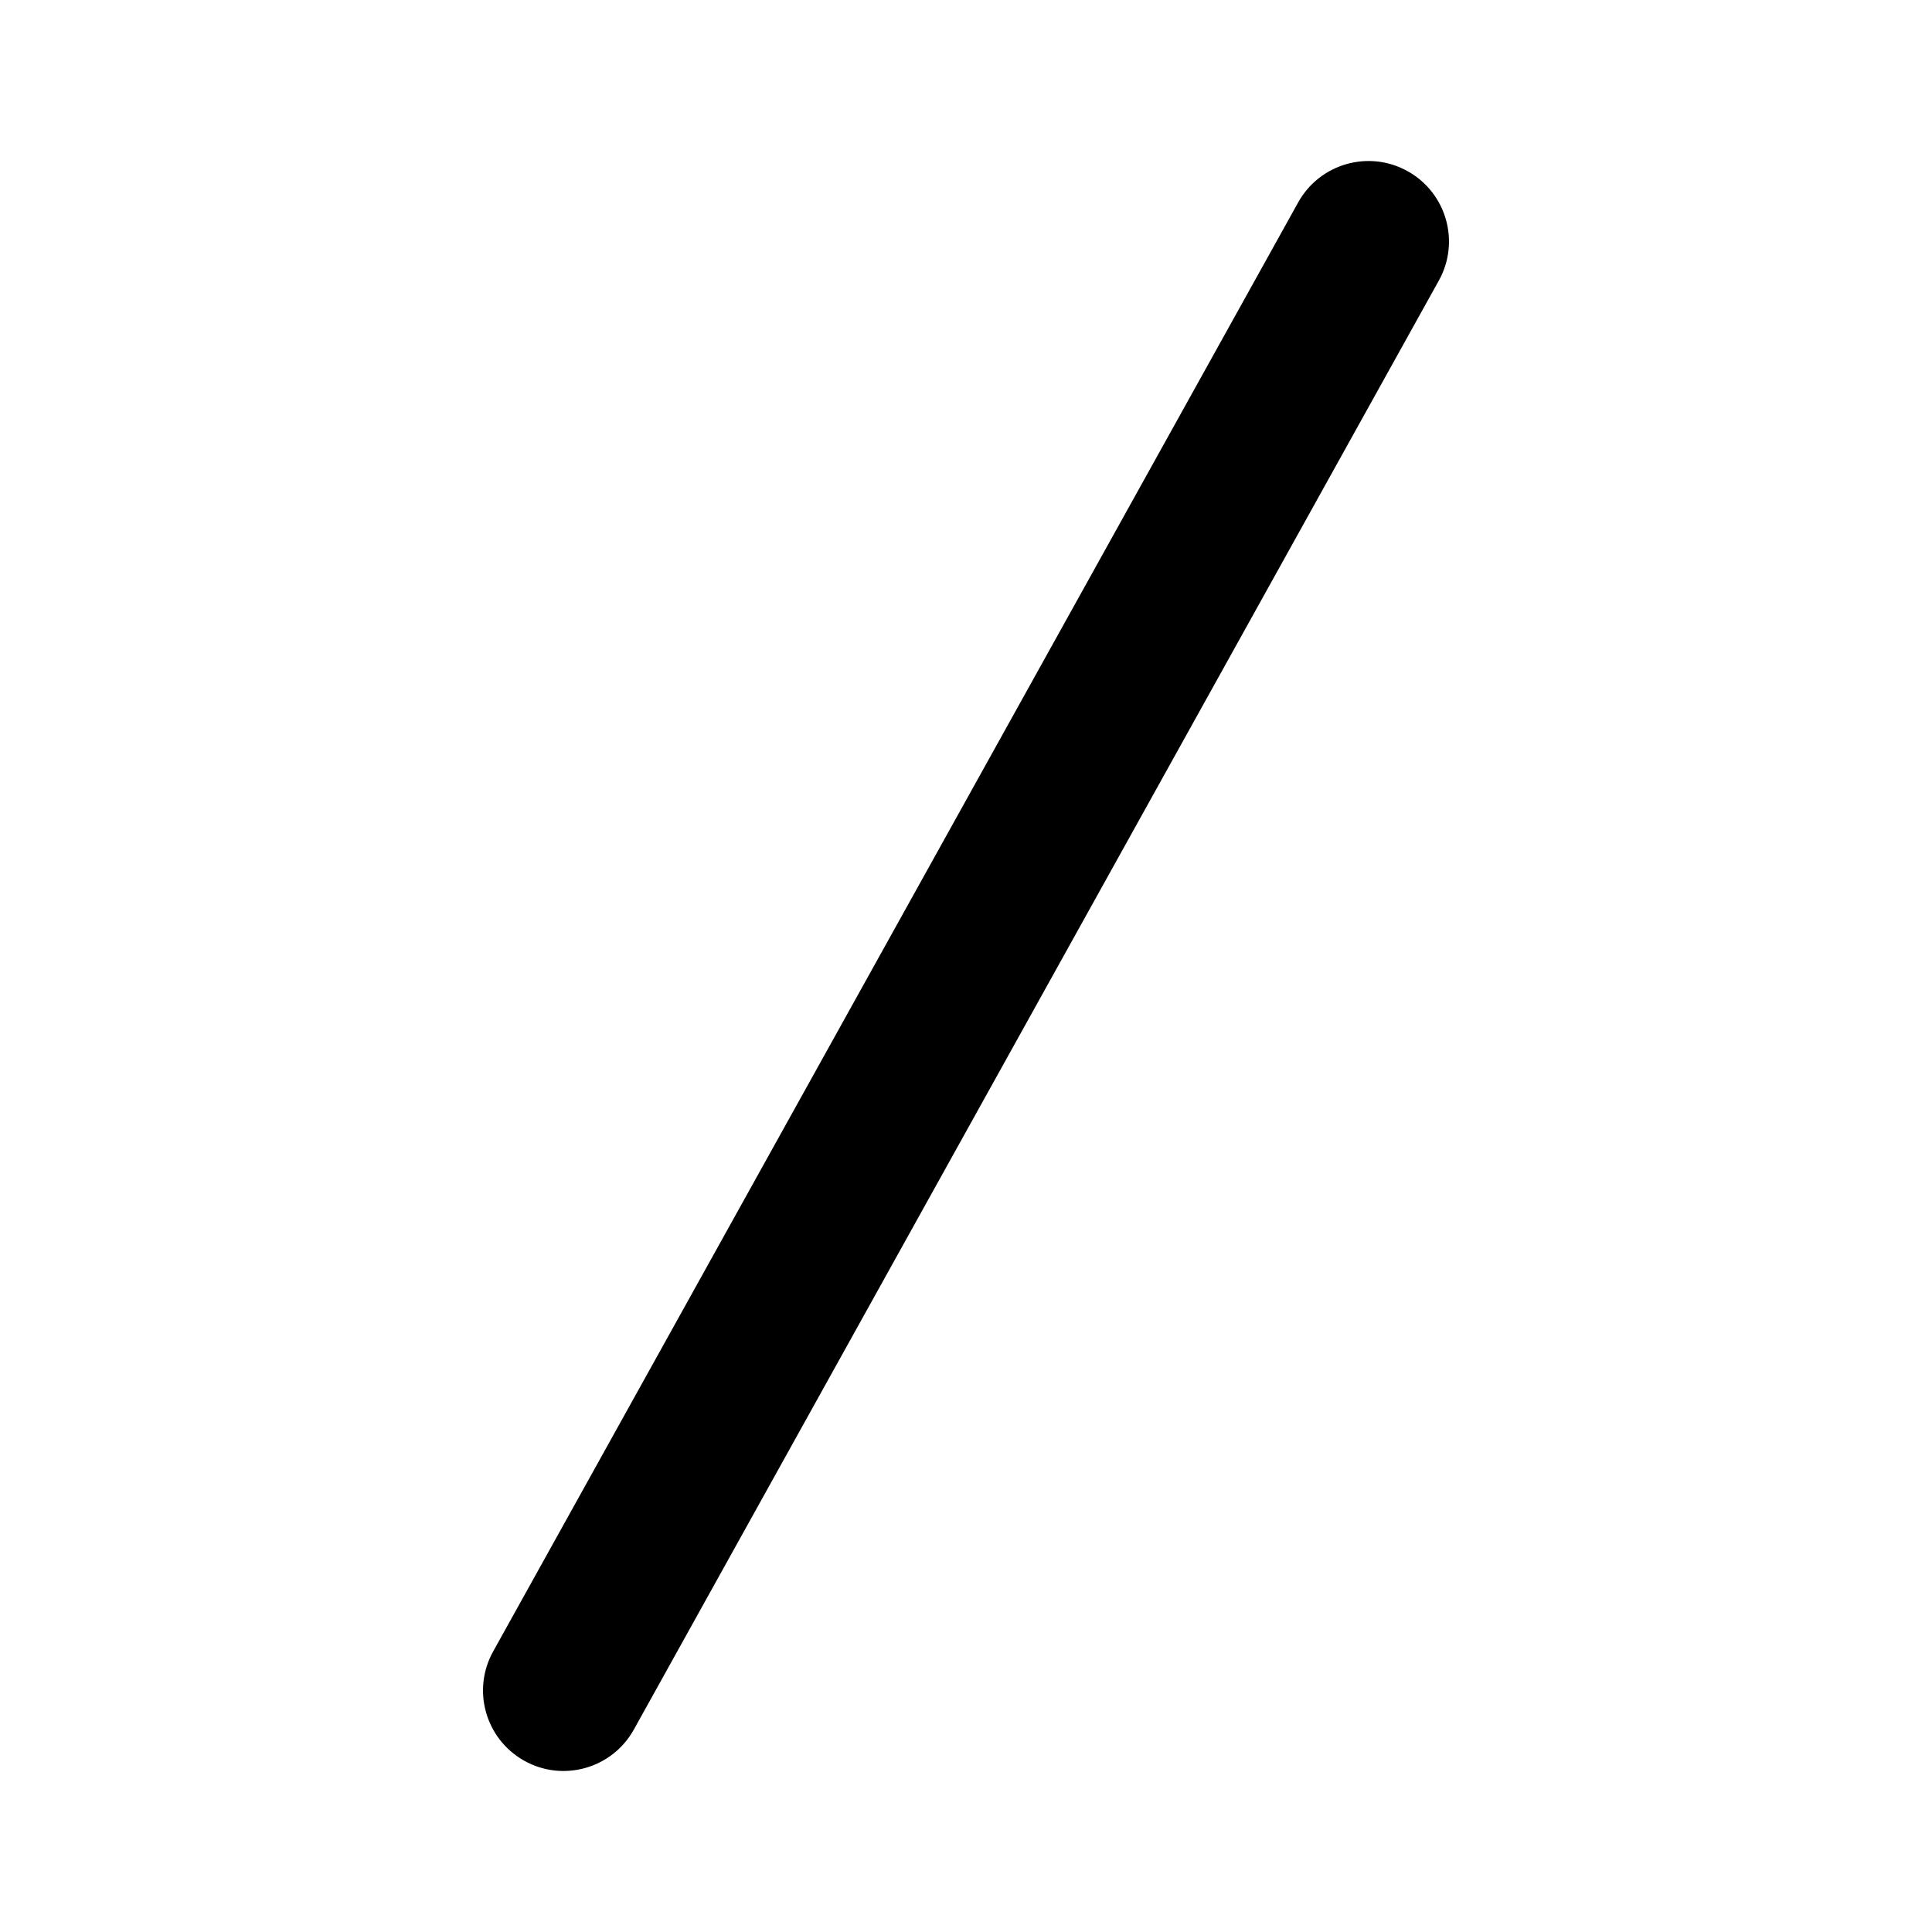
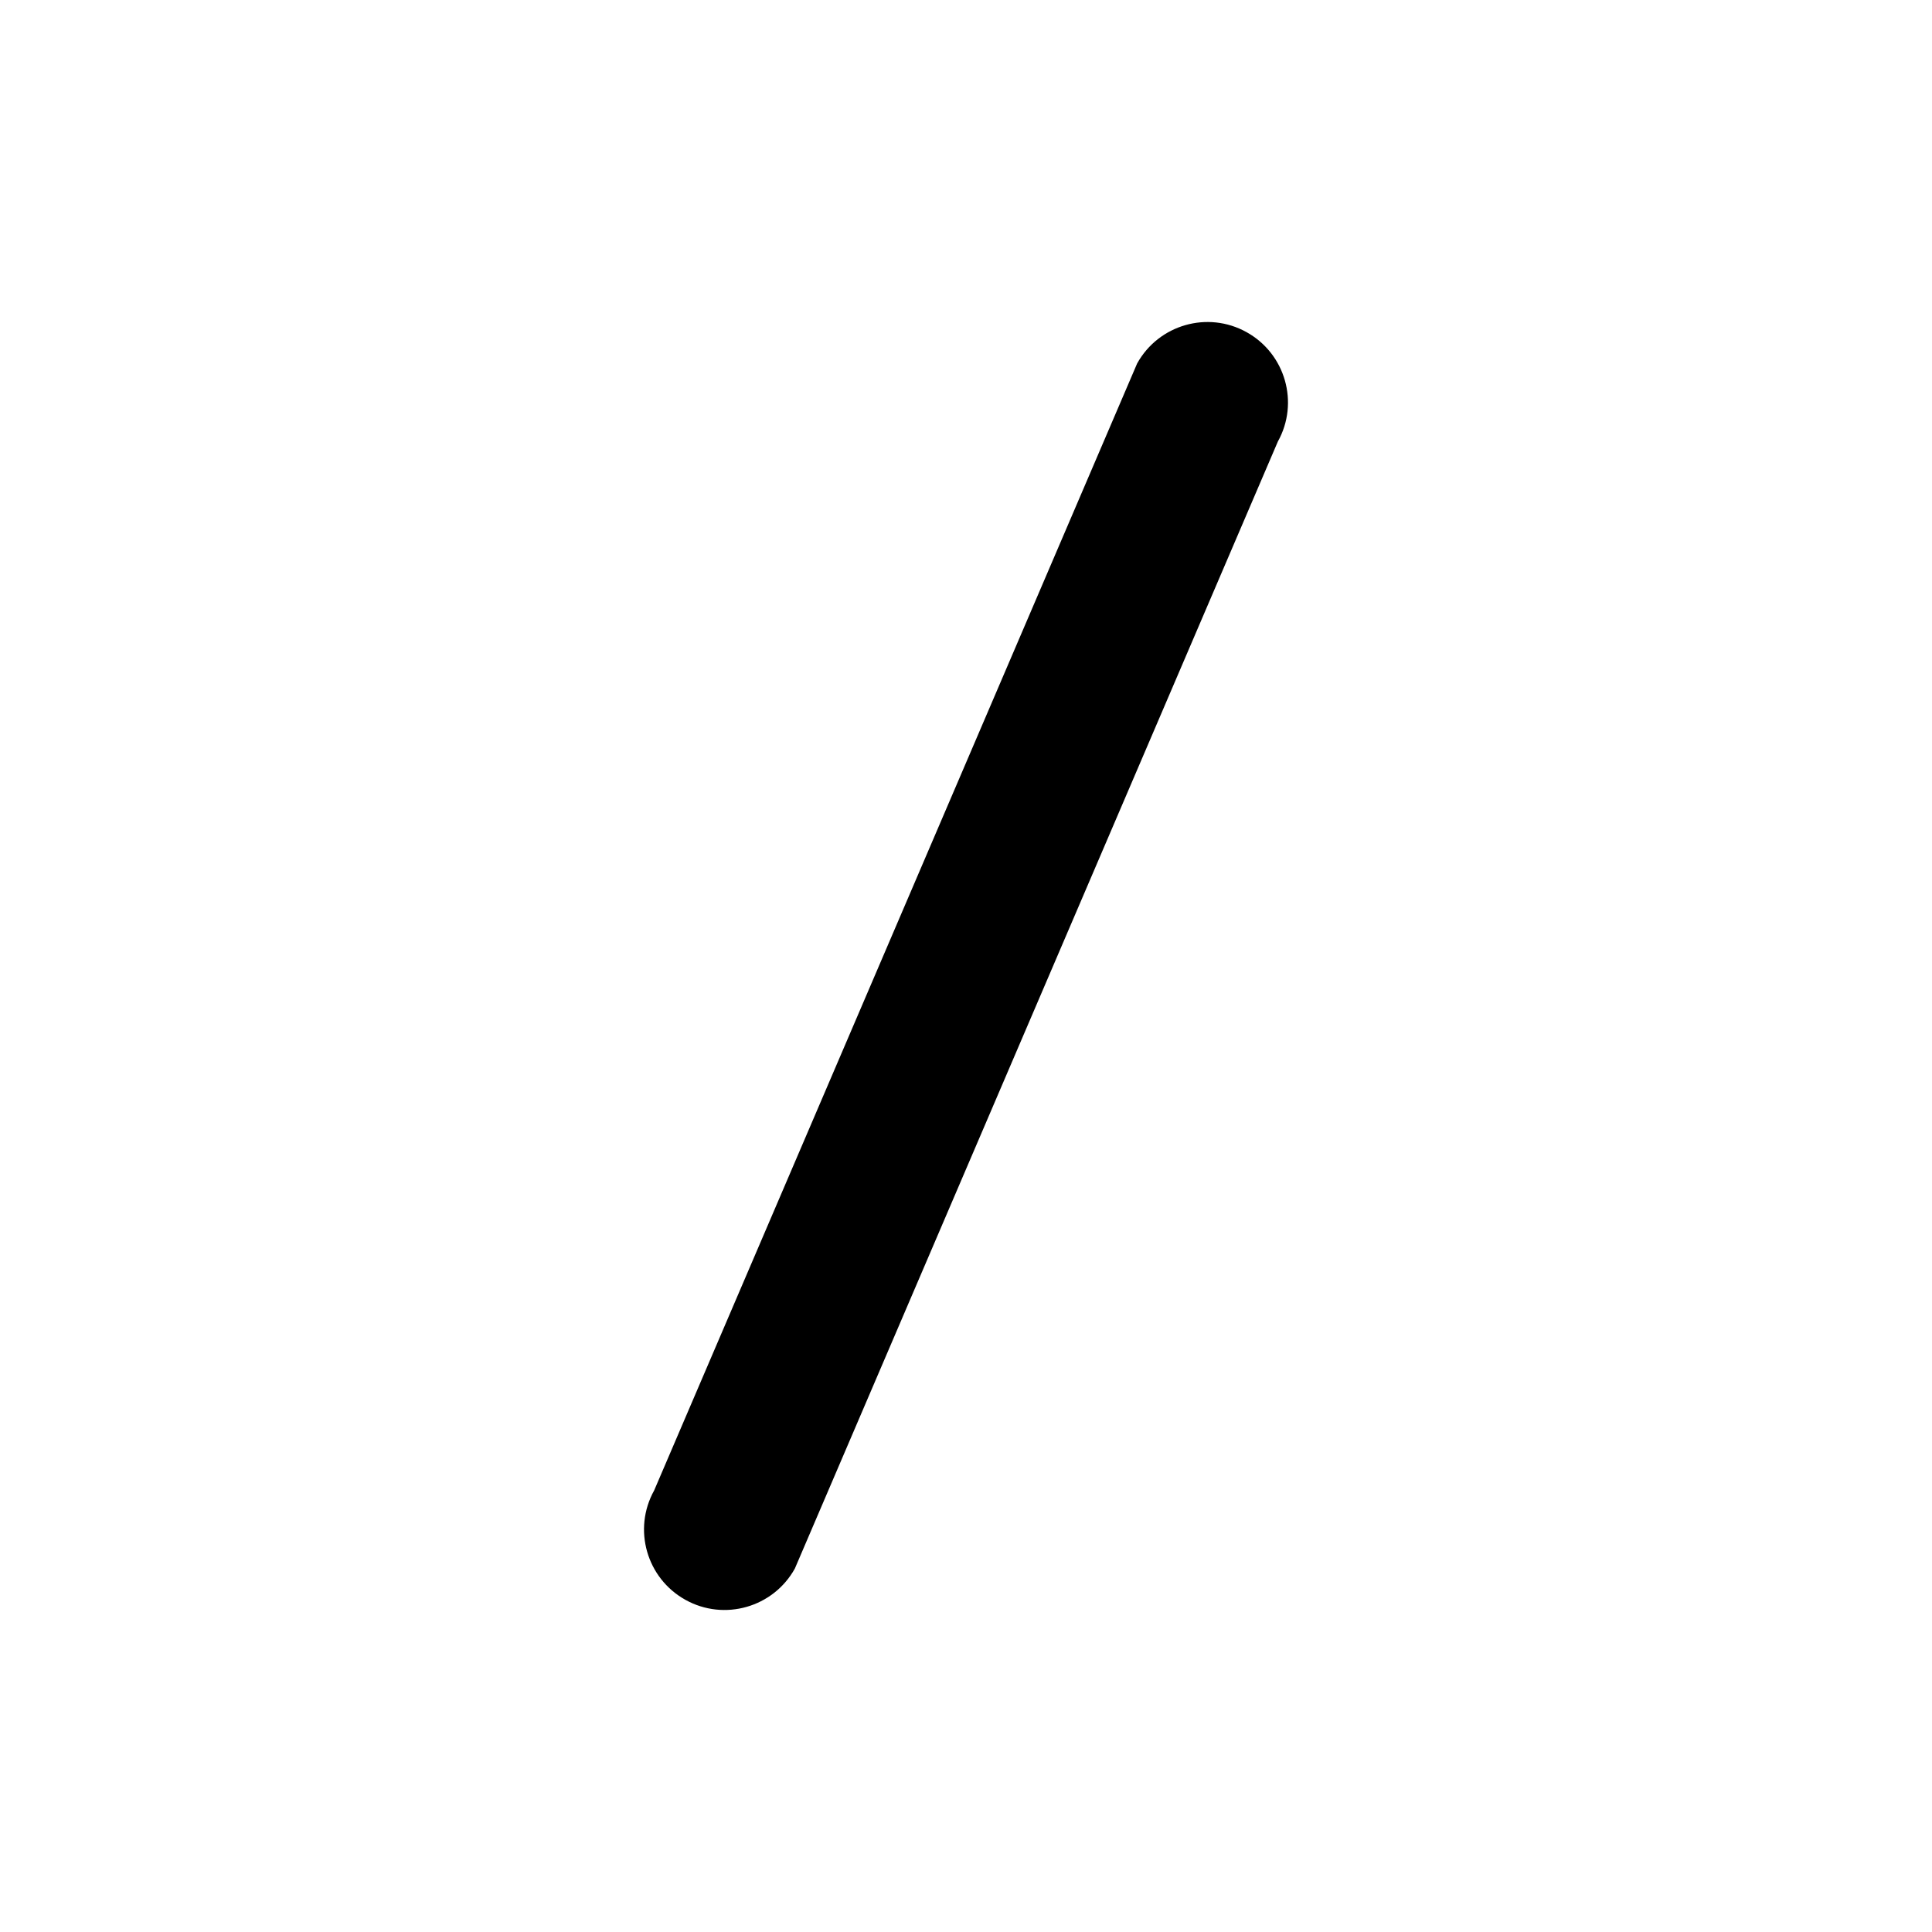
<svg xmlns="http://www.w3.org/2000/svg" width="24" height="24" viewBox="0 0 24 24" fill="none">
-   <path d="M16.126 2.515C16.394 2.032 17.003 1.858 17.485 2.126C17.968 2.394 18.142 3.003 17.874 3.485L7.874 21.485C7.606 21.968 6.997 22.142 6.515 21.874C6.032 21.606 5.858 20.997 6.126 20.515L16.126 2.515Z" fill="black" />
+   <path d="M14.126 4.515C14.394 4.032 15.003 3.858 15.485 4.126C15.968 4.394 16.142 5.003 15.874 5.485L9.874 19.485C9.606 19.968 8.997 20.142 8.515 19.874C8.032 19.606 7.858 18.997 8.126 18.515L14.126 4.515Z" fill="black" />
</svg>
